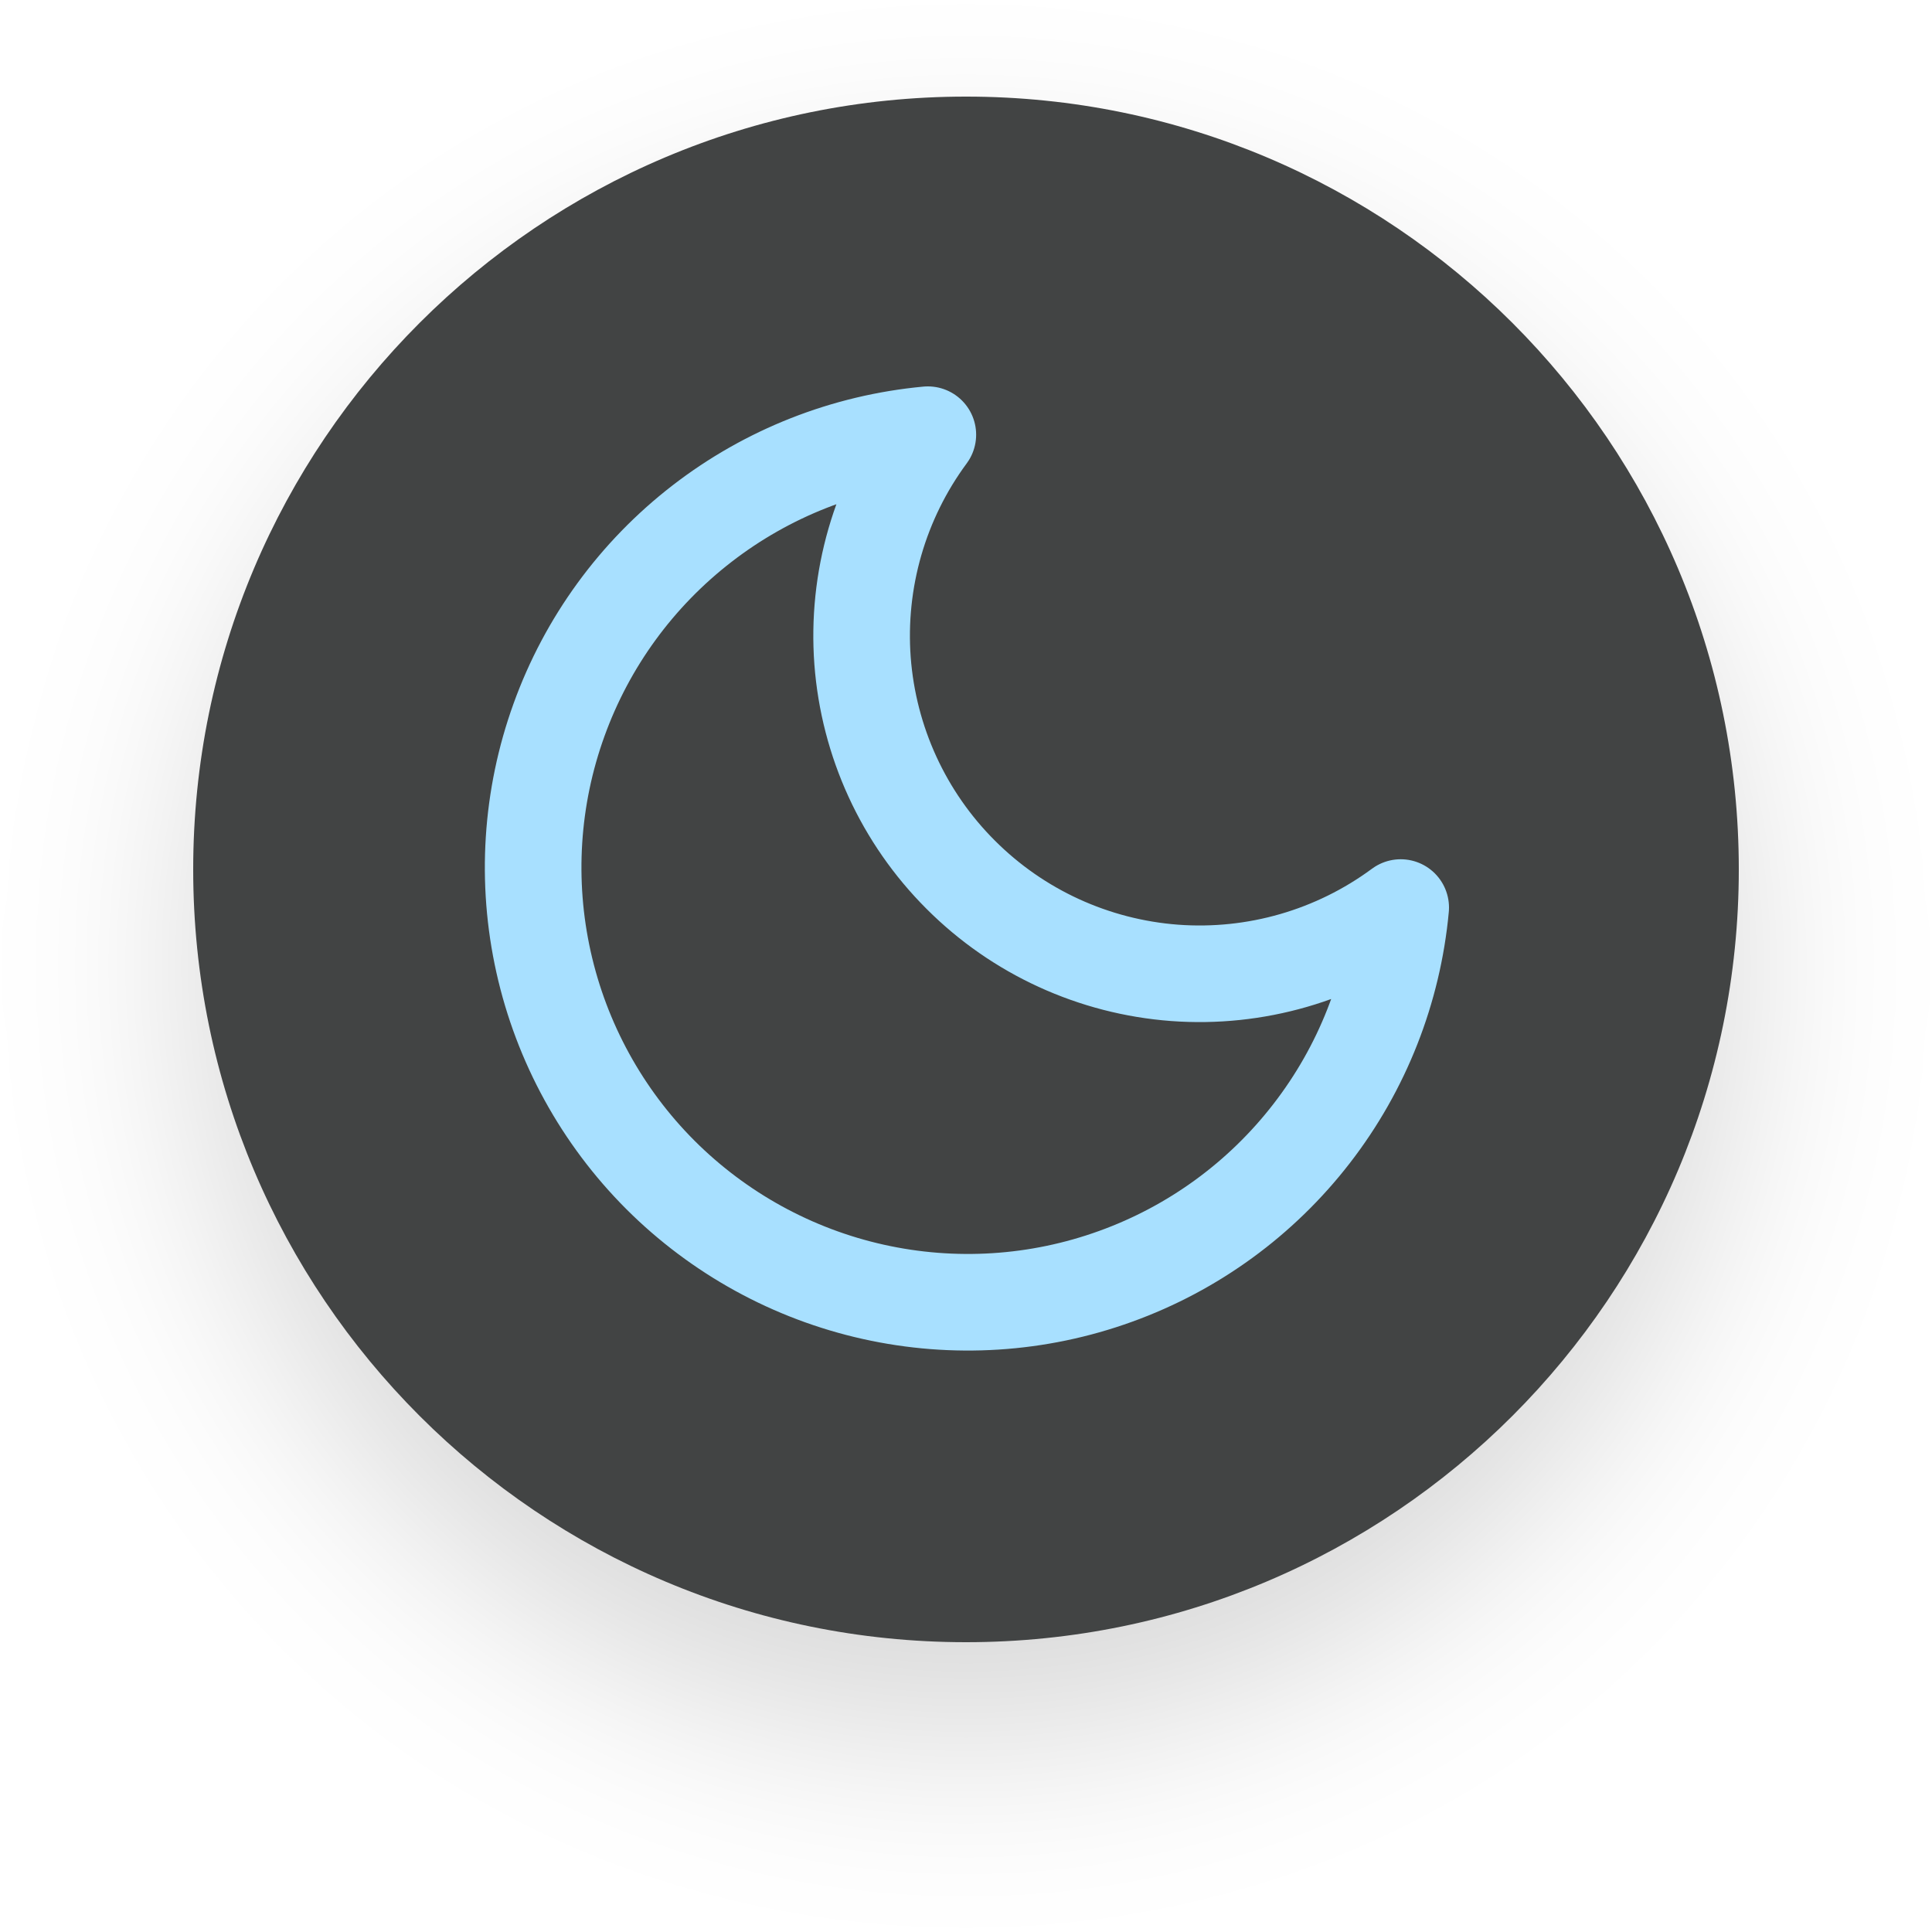
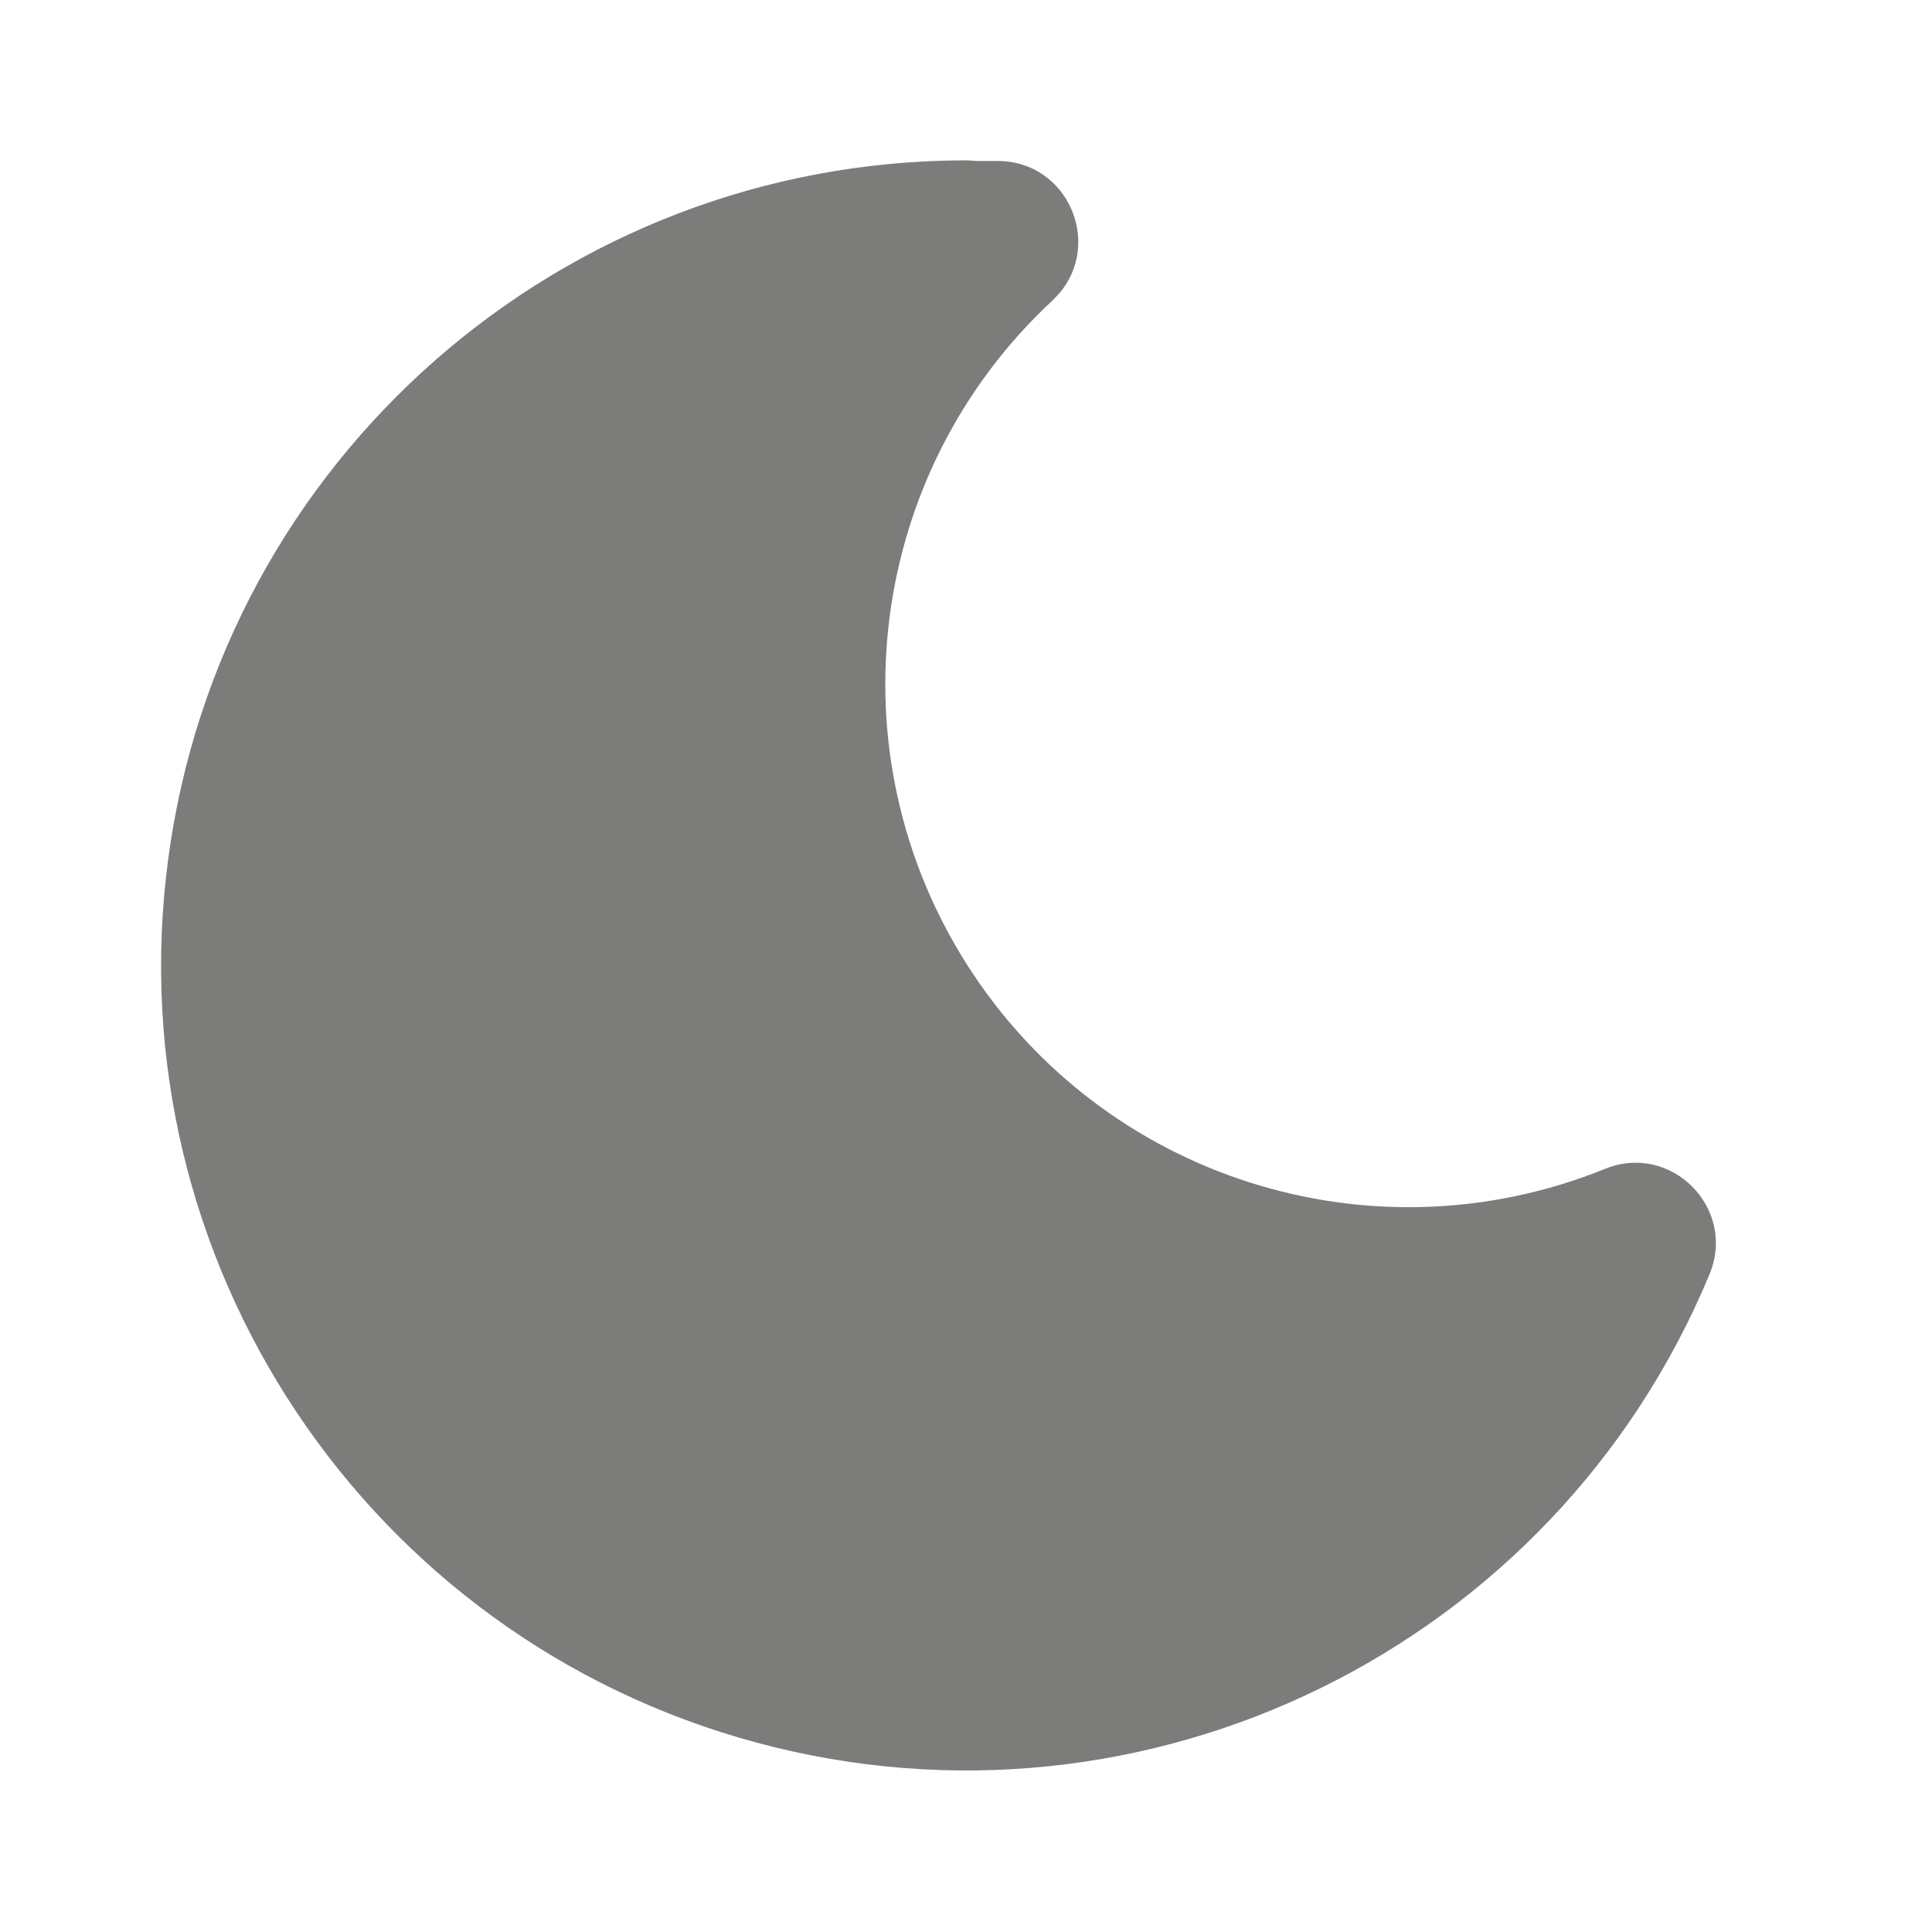
- <svg xmlns="http://www.w3.org/2000/svg" width="20" height="20" viewBox="0 0 20 20" fill="none">
-   <g filter="url(#filter0_d_2101_194)">
-     <circle cx="10" cy="9" r="8" fill="#424444" />
+ <svg xmlns="http://www.w3.org/2000/svg" width="1em" height="1em" viewBox="0 0 24 24">
+   <g fill="none" stroke-linecap="round" stroke-linejoin="round" stroke-width="2">
+     <path d="M0 0h24v24H0z" />
+     <path fill="#7c7c7a" d="M12 1.992a10 10 0 1 0 9.236 13.838c.341-.82-.476-1.644-1.298-1.31a6.5 6.5 0 0 1-6.864-10.787l.077-.08c.551-.63.113-1.653-.758-1.653h-.266l-.068-.006l-.06-.002z" />
  </g>
-   <path d="M14.5 9.395C14.421 10.246 14.102 11.057 13.579 11.733C13.056 12.41 12.352 12.923 11.548 13.213C10.744 13.504 9.874 13.559 9.04 13.373C8.206 13.187 7.442 12.767 6.837 12.163C6.233 11.559 5.813 10.794 5.627 9.96C5.441 9.126 5.496 8.256 5.787 7.452C6.077 6.648 6.59 5.944 7.267 5.421C7.943 4.898 8.754 4.579 9.605 4.5C9.107 5.174 8.867 6.005 8.929 6.841C8.992 7.677 9.352 8.463 9.945 9.055C10.537 9.648 11.323 10.008 12.159 10.071C12.995 10.133 13.826 9.893 14.5 9.395Z" stroke="#A8E0FF" stroke-linecap="round" stroke-linejoin="round" />
-   <defs>
-     <filter id="filter0_d_2101_194" x="0" y="0" width="20" height="20" filterUnits="userSpaceOnUse" color-interpolation-filters="sRGB">
-       <feFlood flood-opacity="0" result="BackgroundImageFix" />
-       <feColorMatrix in="SourceAlpha" type="matrix" values="0 0 0 0 0 0 0 0 0 0 0 0 0 0 0 0 0 0 127 0" result="hardAlpha" />
-       <feOffset dy="1" />
-       <feGaussianBlur stdDeviation="1" />
-       <feColorMatrix type="matrix" values="0 0 0 0 0 0 0 0 0 0 0 0 0 0 0 0 0 0 0.15 0" />
-       <feBlend mode="normal" in2="BackgroundImageFix" result="effect1_dropShadow_2101_194" />
-       <feBlend mode="normal" in="SourceGraphic" in2="effect1_dropShadow_2101_194" result="shape" />
-     </filter>
-   </defs>
</svg>
